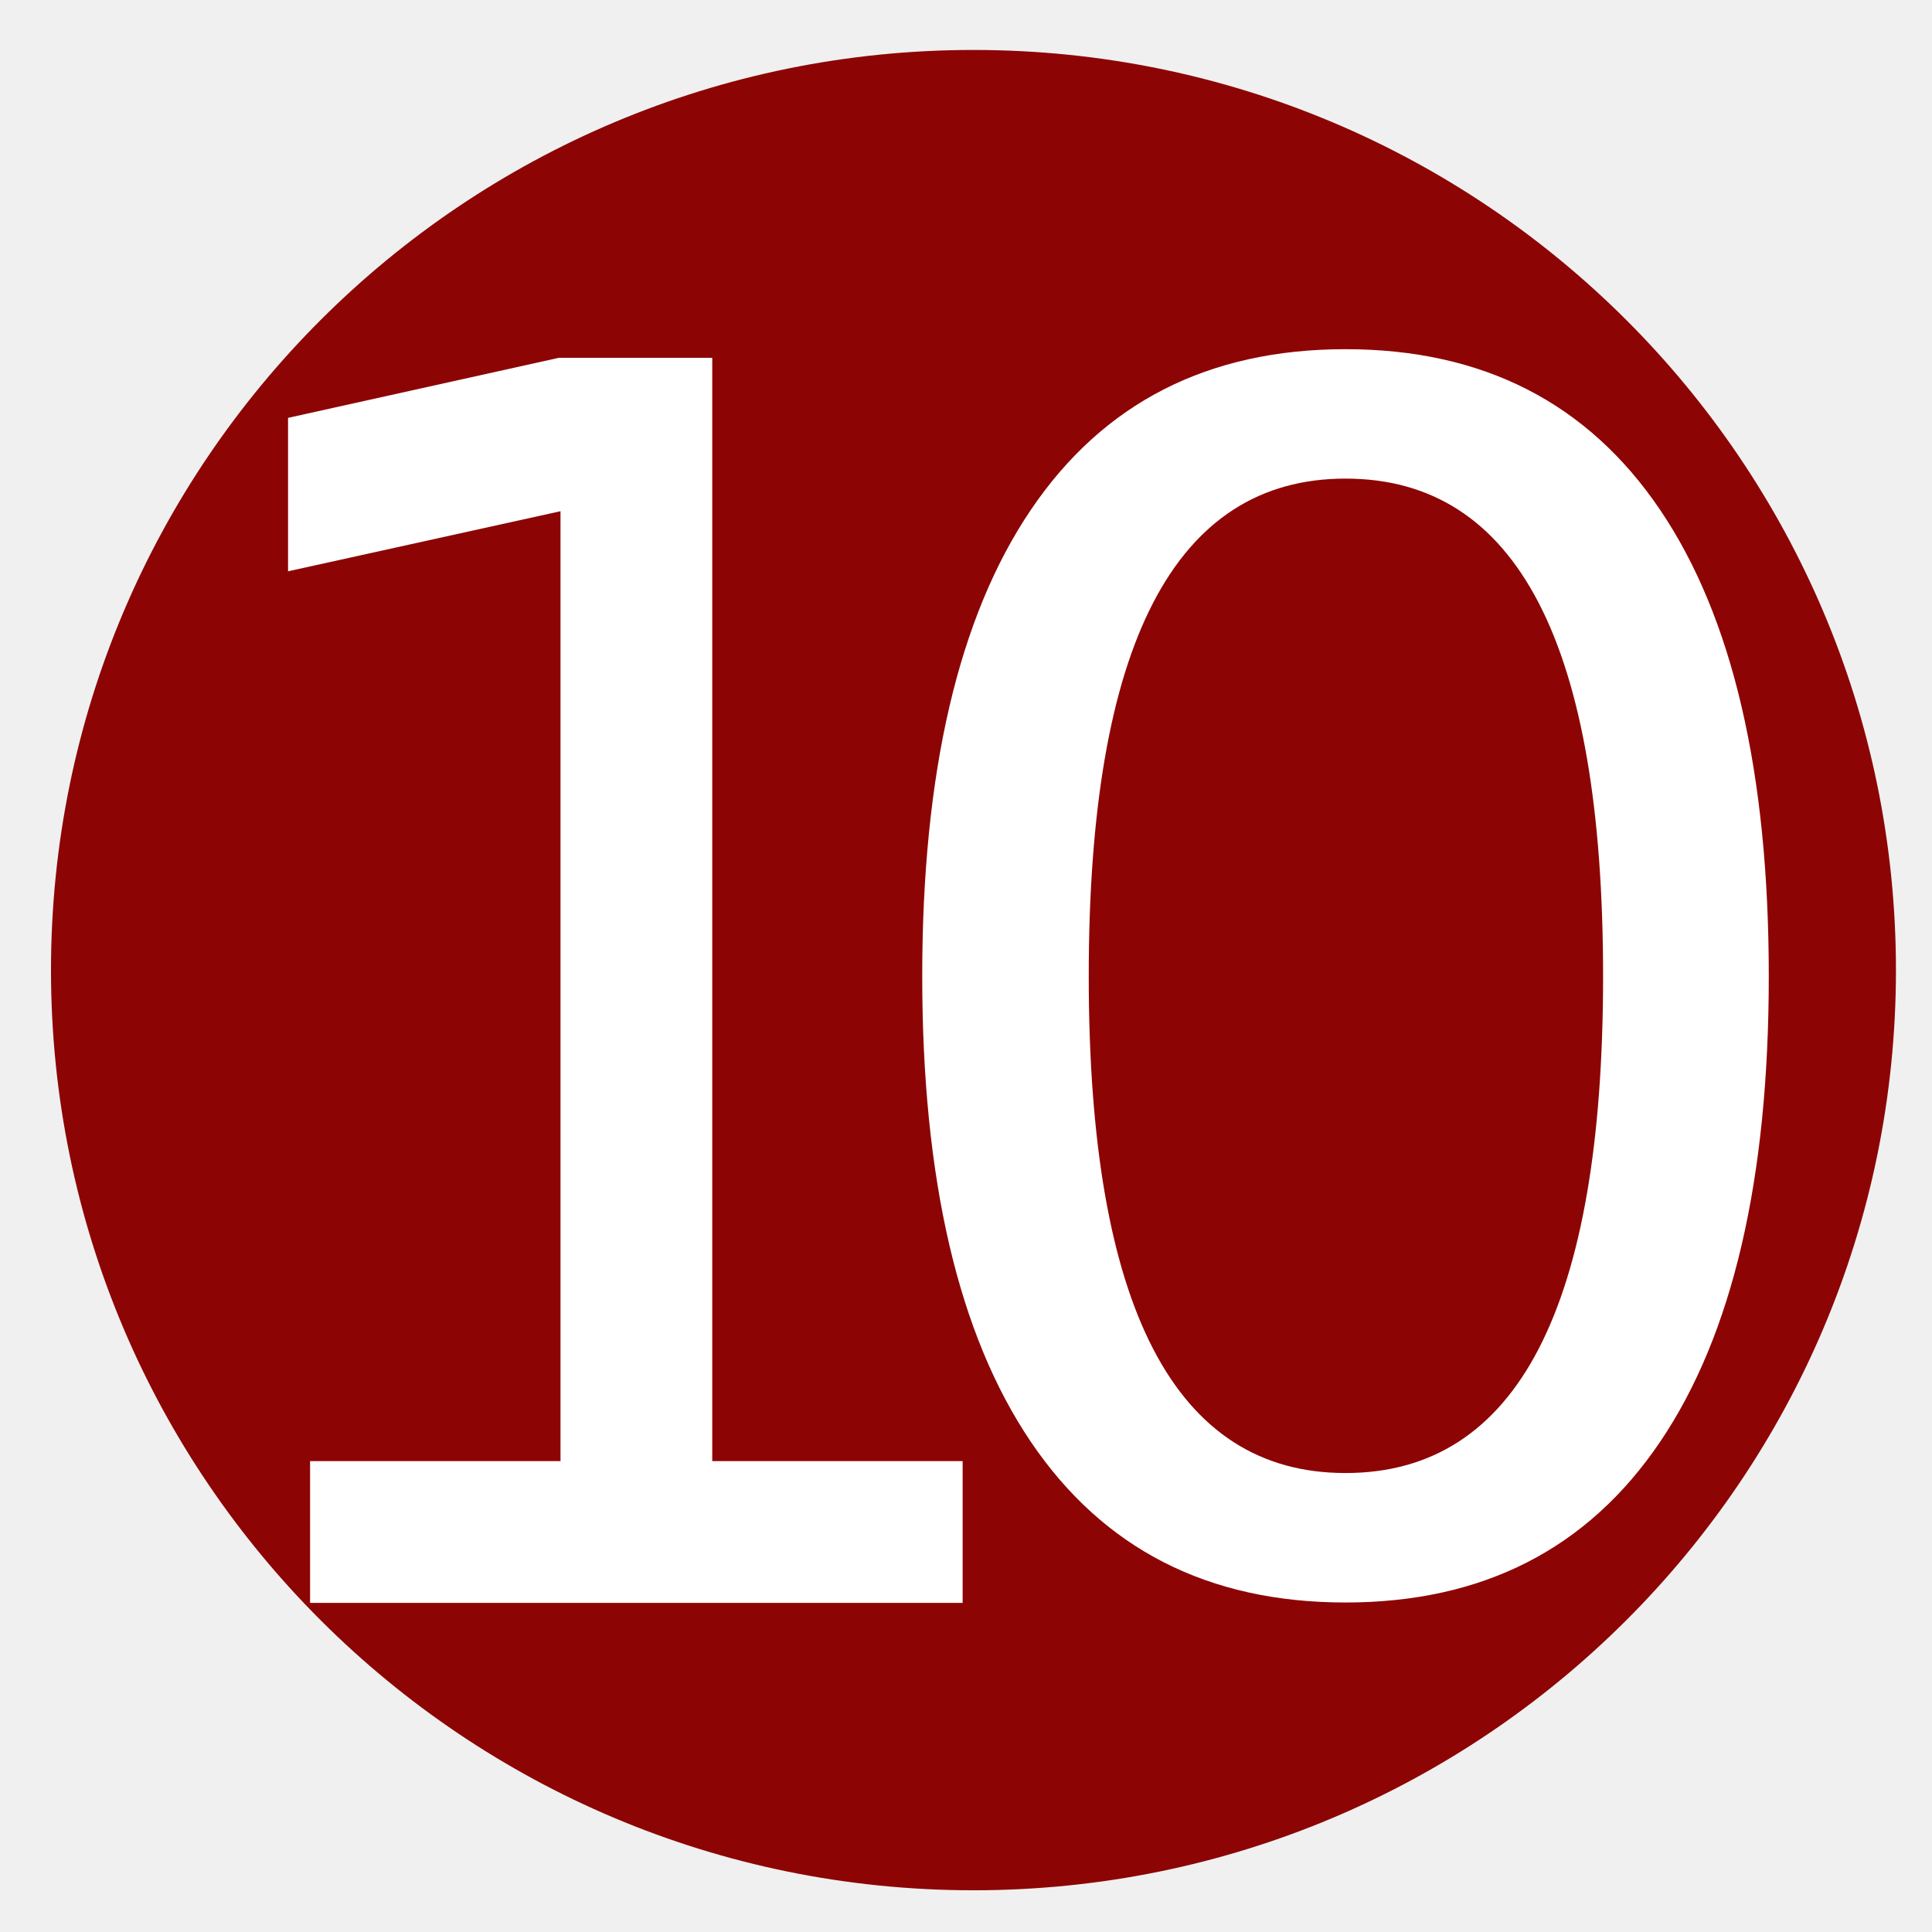
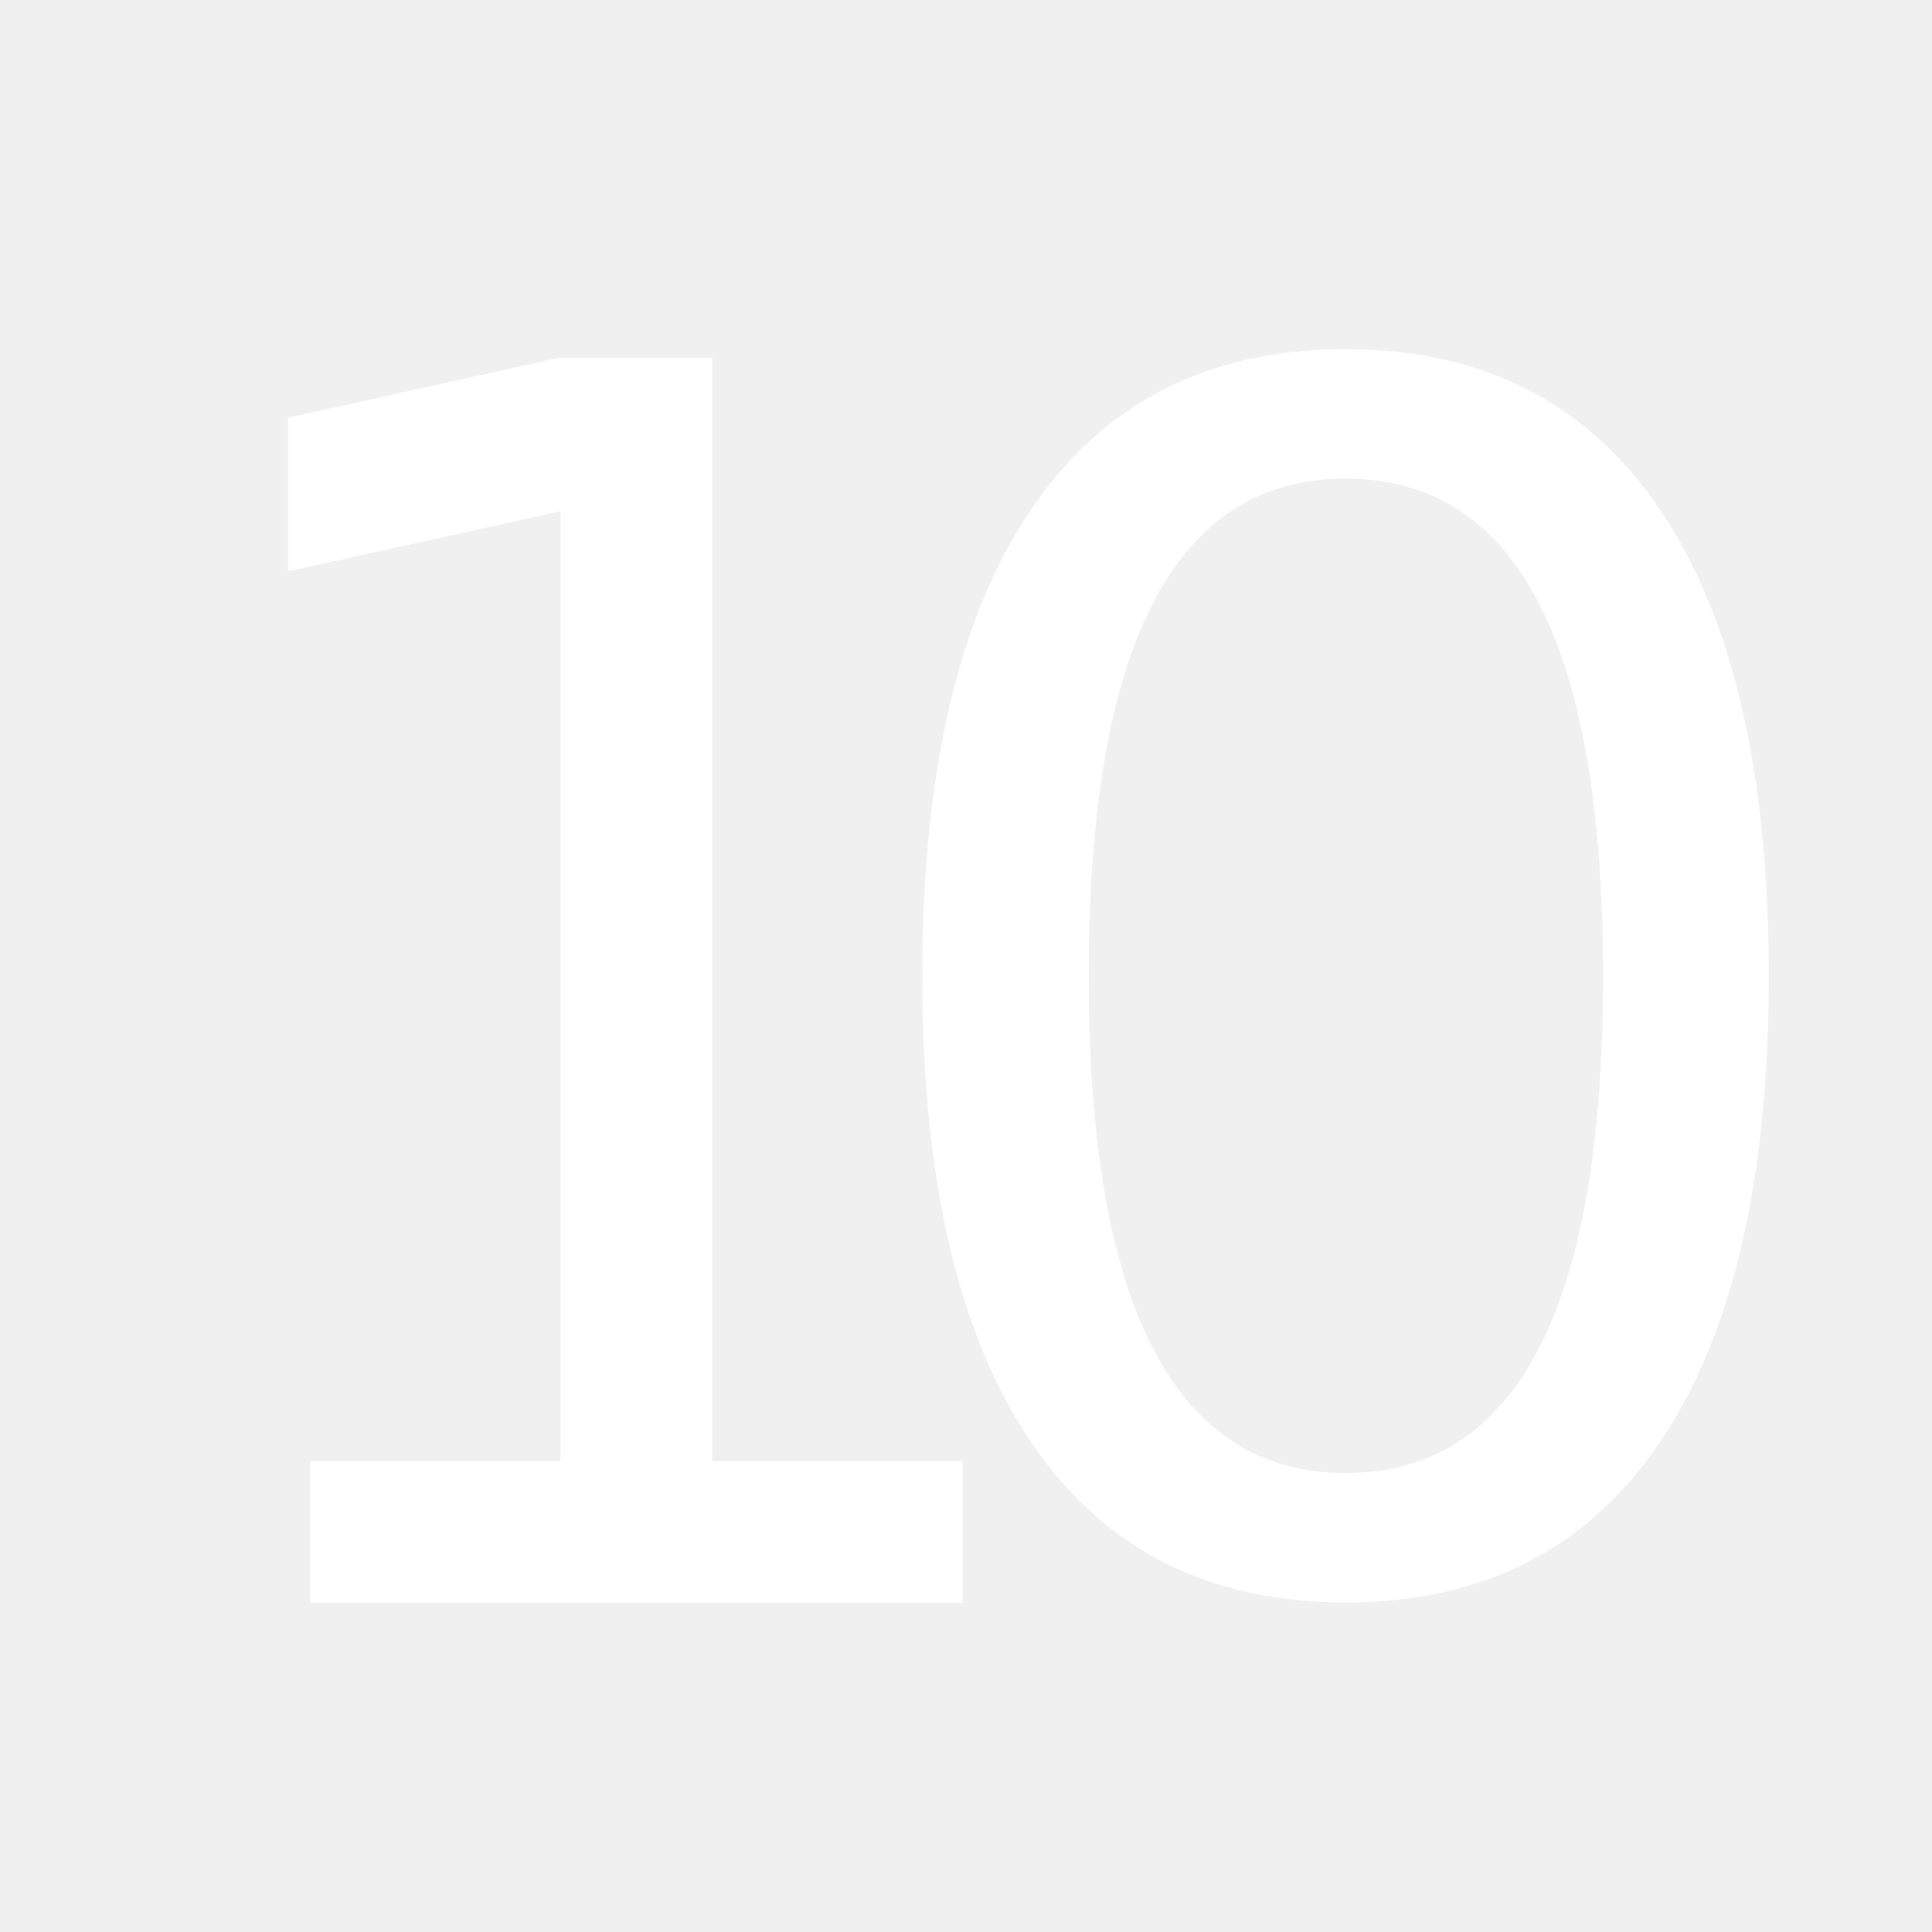
<svg xmlns="http://www.w3.org/2000/svg" version="1.0" height="600" width="600" id="svg2">
  <style type="text/css" id="style8">
      .Border { fill: lightGray; stroke: black; stroke-width: 4; }
      .Label { font-size:24; font-family:Arial; fill:black; }
   </style>
  <defs id="defs10" />
-   <ellipse style="opacity:0.99;fill:#8b0000;fill-opacity:0.992;fill-rule:evenodd;stroke:none;stroke-width:2.3;stroke-linecap:round;stroke-linejoin:round;stroke-miterlimit:4;stroke-dasharray:none;stroke-dashoffset:0;stroke-opacity:1" id="path8145" cx="302.32" cy="301.279" rx="286.484" ry="285.765" />
-   <text xml:space="preserve" style="font-style:normal;font-variant:normal;font-weight:normal;font-stretch:normal;font-size:505.957px;line-height:100%;font-family:'DejaVu Sans';-inkscape-font-specification:'DejaVu Sans, Normal';text-align:start;letter-spacing:0px;word-spacing:0px;writing-mode:lr-tb;text-anchor:start;fill:#ffffff;fill-opacity:1;stroke:none;stroke-width:1px;stroke-linecap:butt;stroke-linejoin:miter;stroke-opacity:1" x="38.204" y="474.831" id="text8147" transform="scale(0.9538832,1.048346)">
-     <tspan id="tspan8084" x="38.204" y="474.831">1</tspan>
+   <text xml:space="preserve" style="font-style:normal;font-variant:normal;font-weight:normal;font-stretch:normal;line-height:0%;font-family:'DejaVu Sans';-inkscape-font-specification:'DejaVu Sans, Normal';text-align:start;letter-spacing:0px;word-spacing:0px;writing-mode:lr-tb;text-anchor:start;fill:#ffffff;fill-opacity:1;stroke:none;stroke-width:1px;stroke-linecap:butt;stroke-linejoin:miter;stroke-opacity:1" x="38.204" y="474.831" id="text8147" transform="scale(0.9538832,1.048346)">
+     <tspan id="tspan8084" x="38.204" y="474.831" style="font-size:505.957px;line-height:1">1</tspan>
  </text>
-   <text xml:space="preserve" style="font-style:normal;font-variant:normal;font-weight:normal;font-stretch:normal;font-size:518.16px;line-height:100%;font-family:'DejaVu Sans';-inkscape-font-specification:'DejaVu Sans, Normal';text-align:start;letter-spacing:0px;word-spacing:0px;writing-mode:lr-tb;text-anchor:start;fill:#ffffff;fill-opacity:1;stroke:none;stroke-width:1px;stroke-linecap:butt;stroke-linejoin:miter;stroke-opacity:1" x="250.293" y="493.749" id="text8076" transform="scale(1.006879,0.9931682)">
-     <tspan id="tspan8082" x="250.293" y="493.749">0</tspan>
+   <text xml:space="preserve" style="font-style:normal;font-variant:normal;font-weight:normal;font-stretch:normal;line-height:0%;font-family:'DejaVu Sans';-inkscape-font-specification:'DejaVu Sans, Normal';text-align:start;letter-spacing:0px;word-spacing:0px;writing-mode:lr-tb;text-anchor:start;fill:#ffffff;fill-opacity:1;stroke:none;stroke-width:1px;stroke-linecap:butt;stroke-linejoin:miter;stroke-opacity:1" x="250.293" y="493.749" id="text8076" transform="scale(1.006879,0.9931682)">
+     <tspan id="tspan8082" x="250.293" y="493.749" style="font-size:518.16px;line-height:1">0</tspan>
  </text>
</svg>
